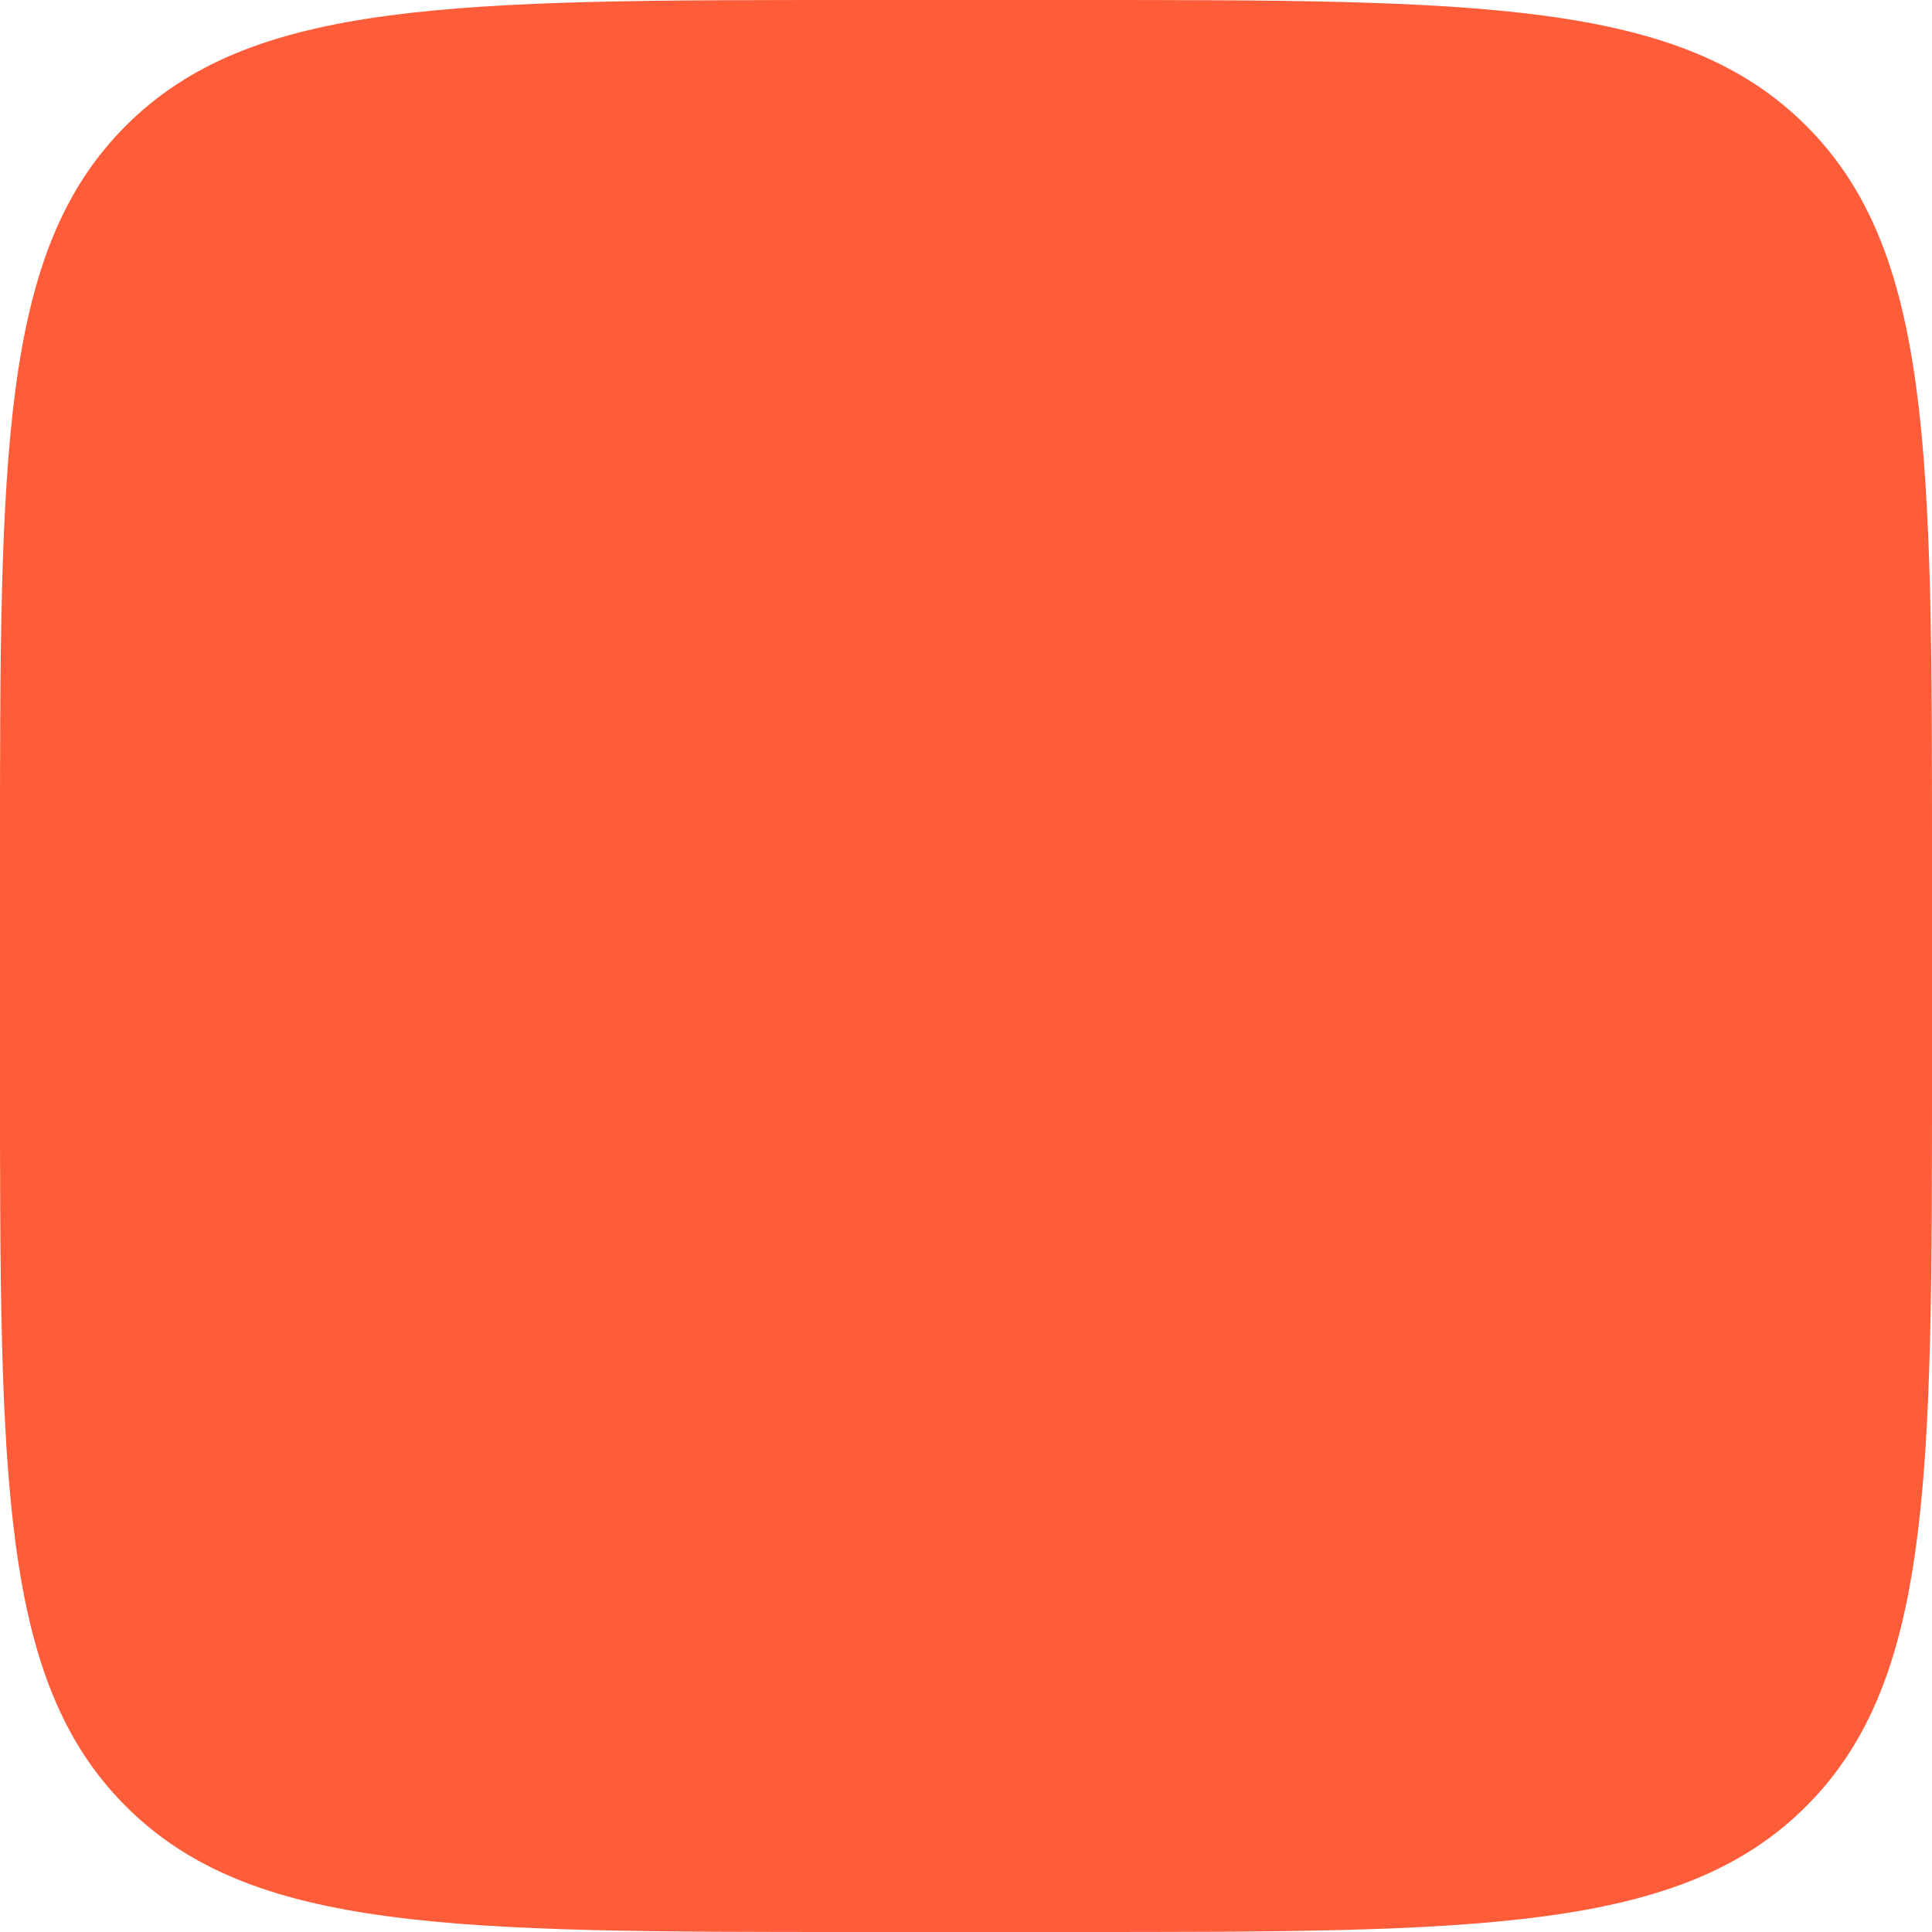
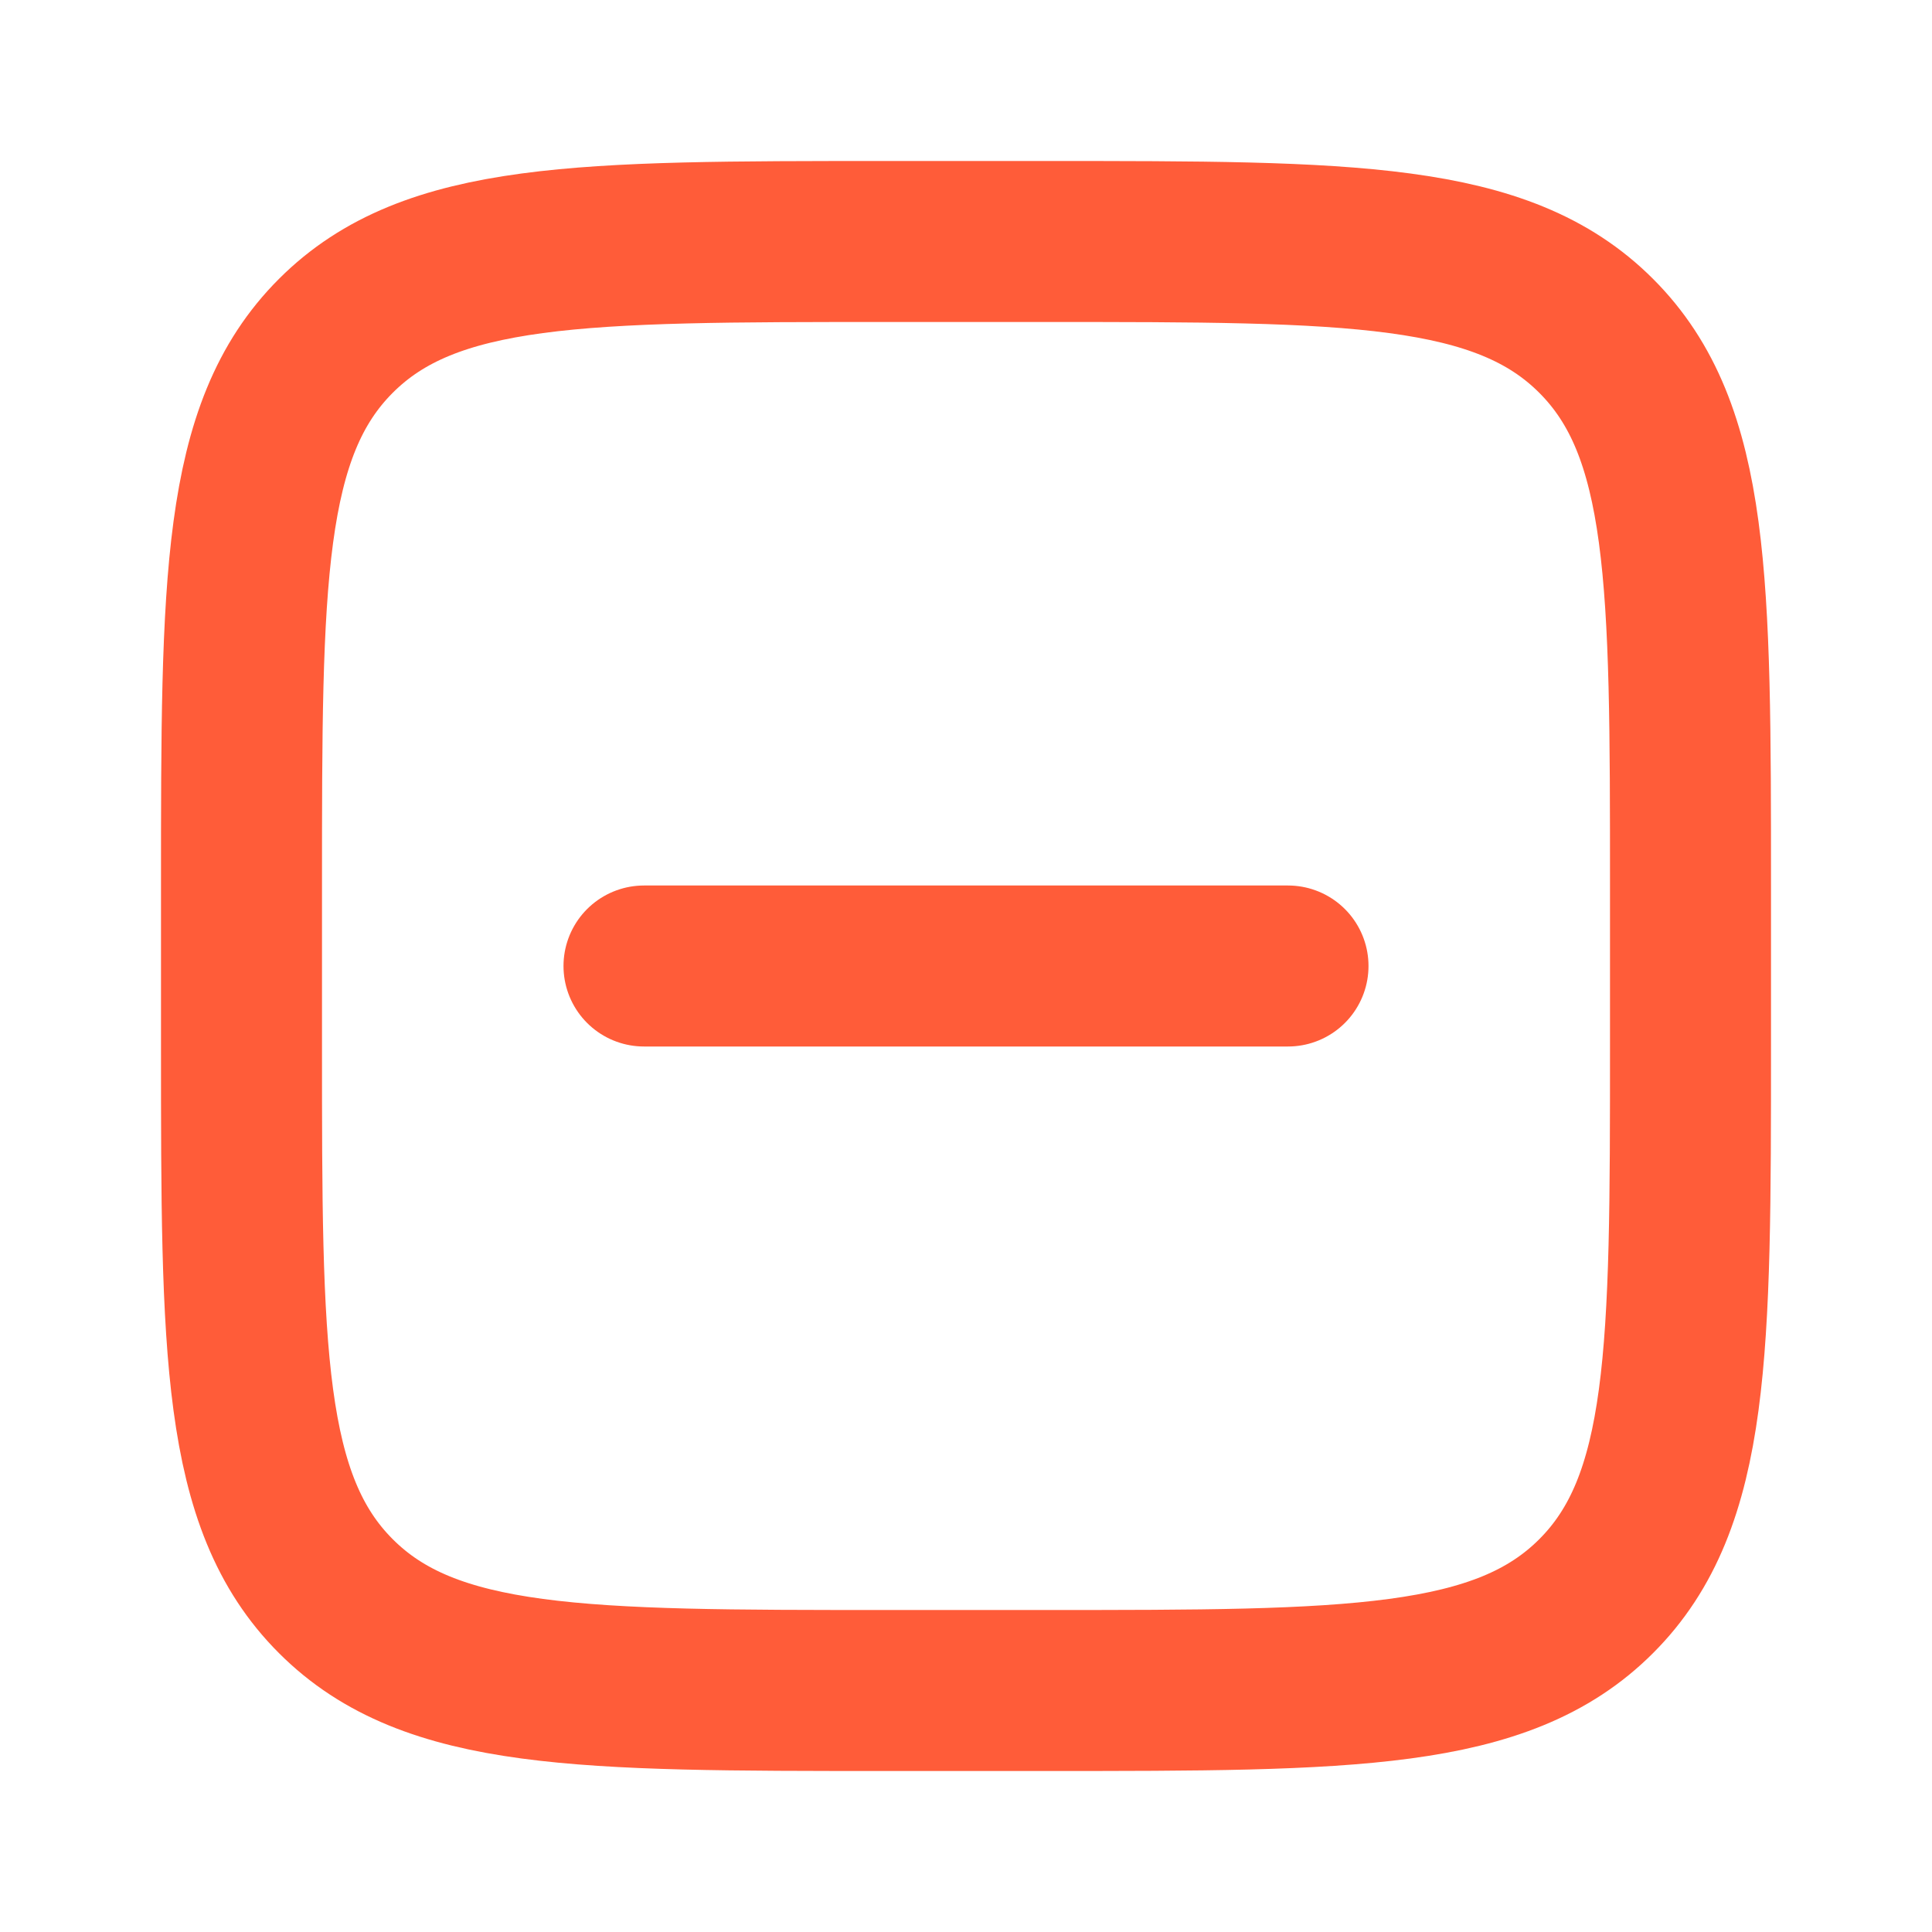
- <svg xmlns="http://www.w3.org/2000/svg" width="18" height="18" viewBox="0 0 18 18" fill="none">
-   <path d="M0 8C0 4.229 0 2.343 1.172 1.172C2.343 0 4.229 0 8 0H10C13.771 0 15.657 0 16.828 1.172C18 2.343 18 4.229 18 8V10C18 13.771 18 15.657 16.828 16.828C15.657 18 13.771 18 10 18H8C4.229 18 2.343 18 1.172 16.828C0 15.657 0 13.771 0 10V8Z" fill="#FF5C39" />
+ <svg xmlns="http://www.w3.org/2000/svg" width="24" height="24" viewBox="0 0 24 24" fill="none">
+   <path d="M3 11C3 7.229 3 5.343 4.172 4.172C5.343 3 7.229 3 11 3H13C16.771 3 18.657 3 19.828 4.172C21 5.343 21 7.229 21 11V13C21 16.771 21 18.657 19.828 19.828C18.657 21 16.771 21 13 21H11C7.229 21 5.343 21 4.172 19.828C3 18.657 3 16.771 3 13V11Z" stroke="#FF5C39" stroke-width="2" />
+   <path d="M16 12L8 12" stroke="#FF5C39" stroke-width="2" stroke-linecap="round" stroke-linejoin="round" />
</svg>
